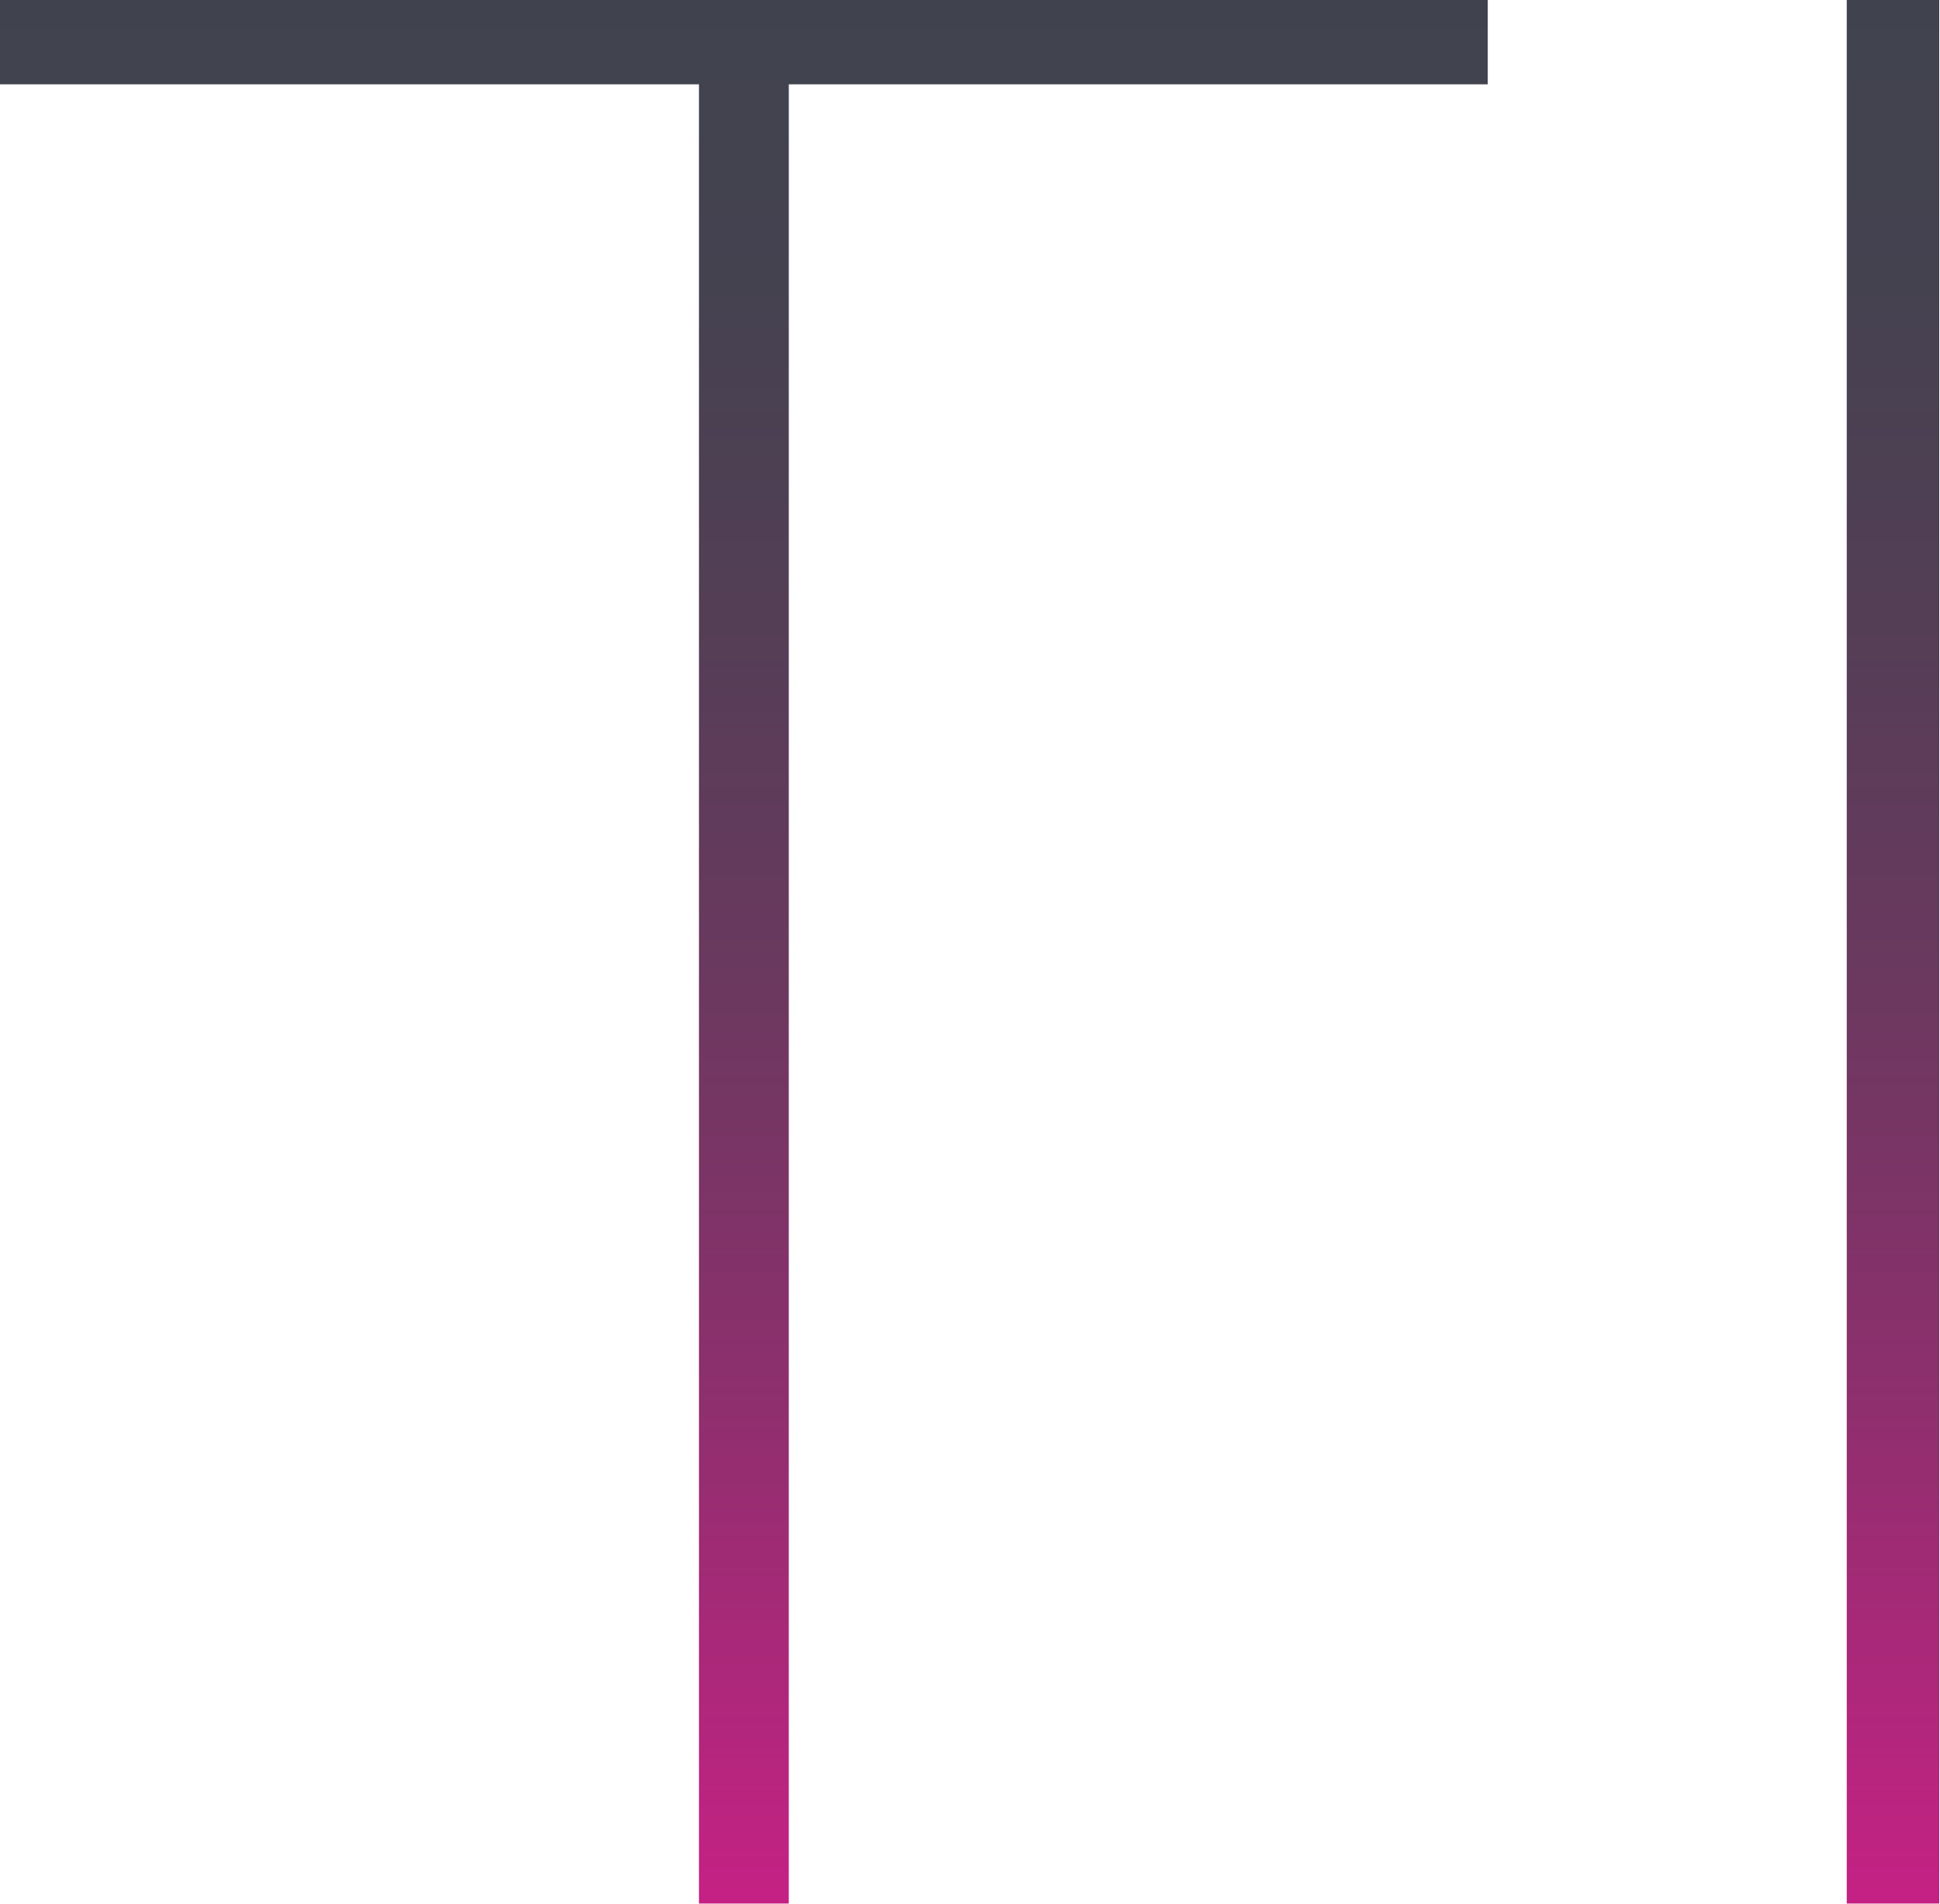
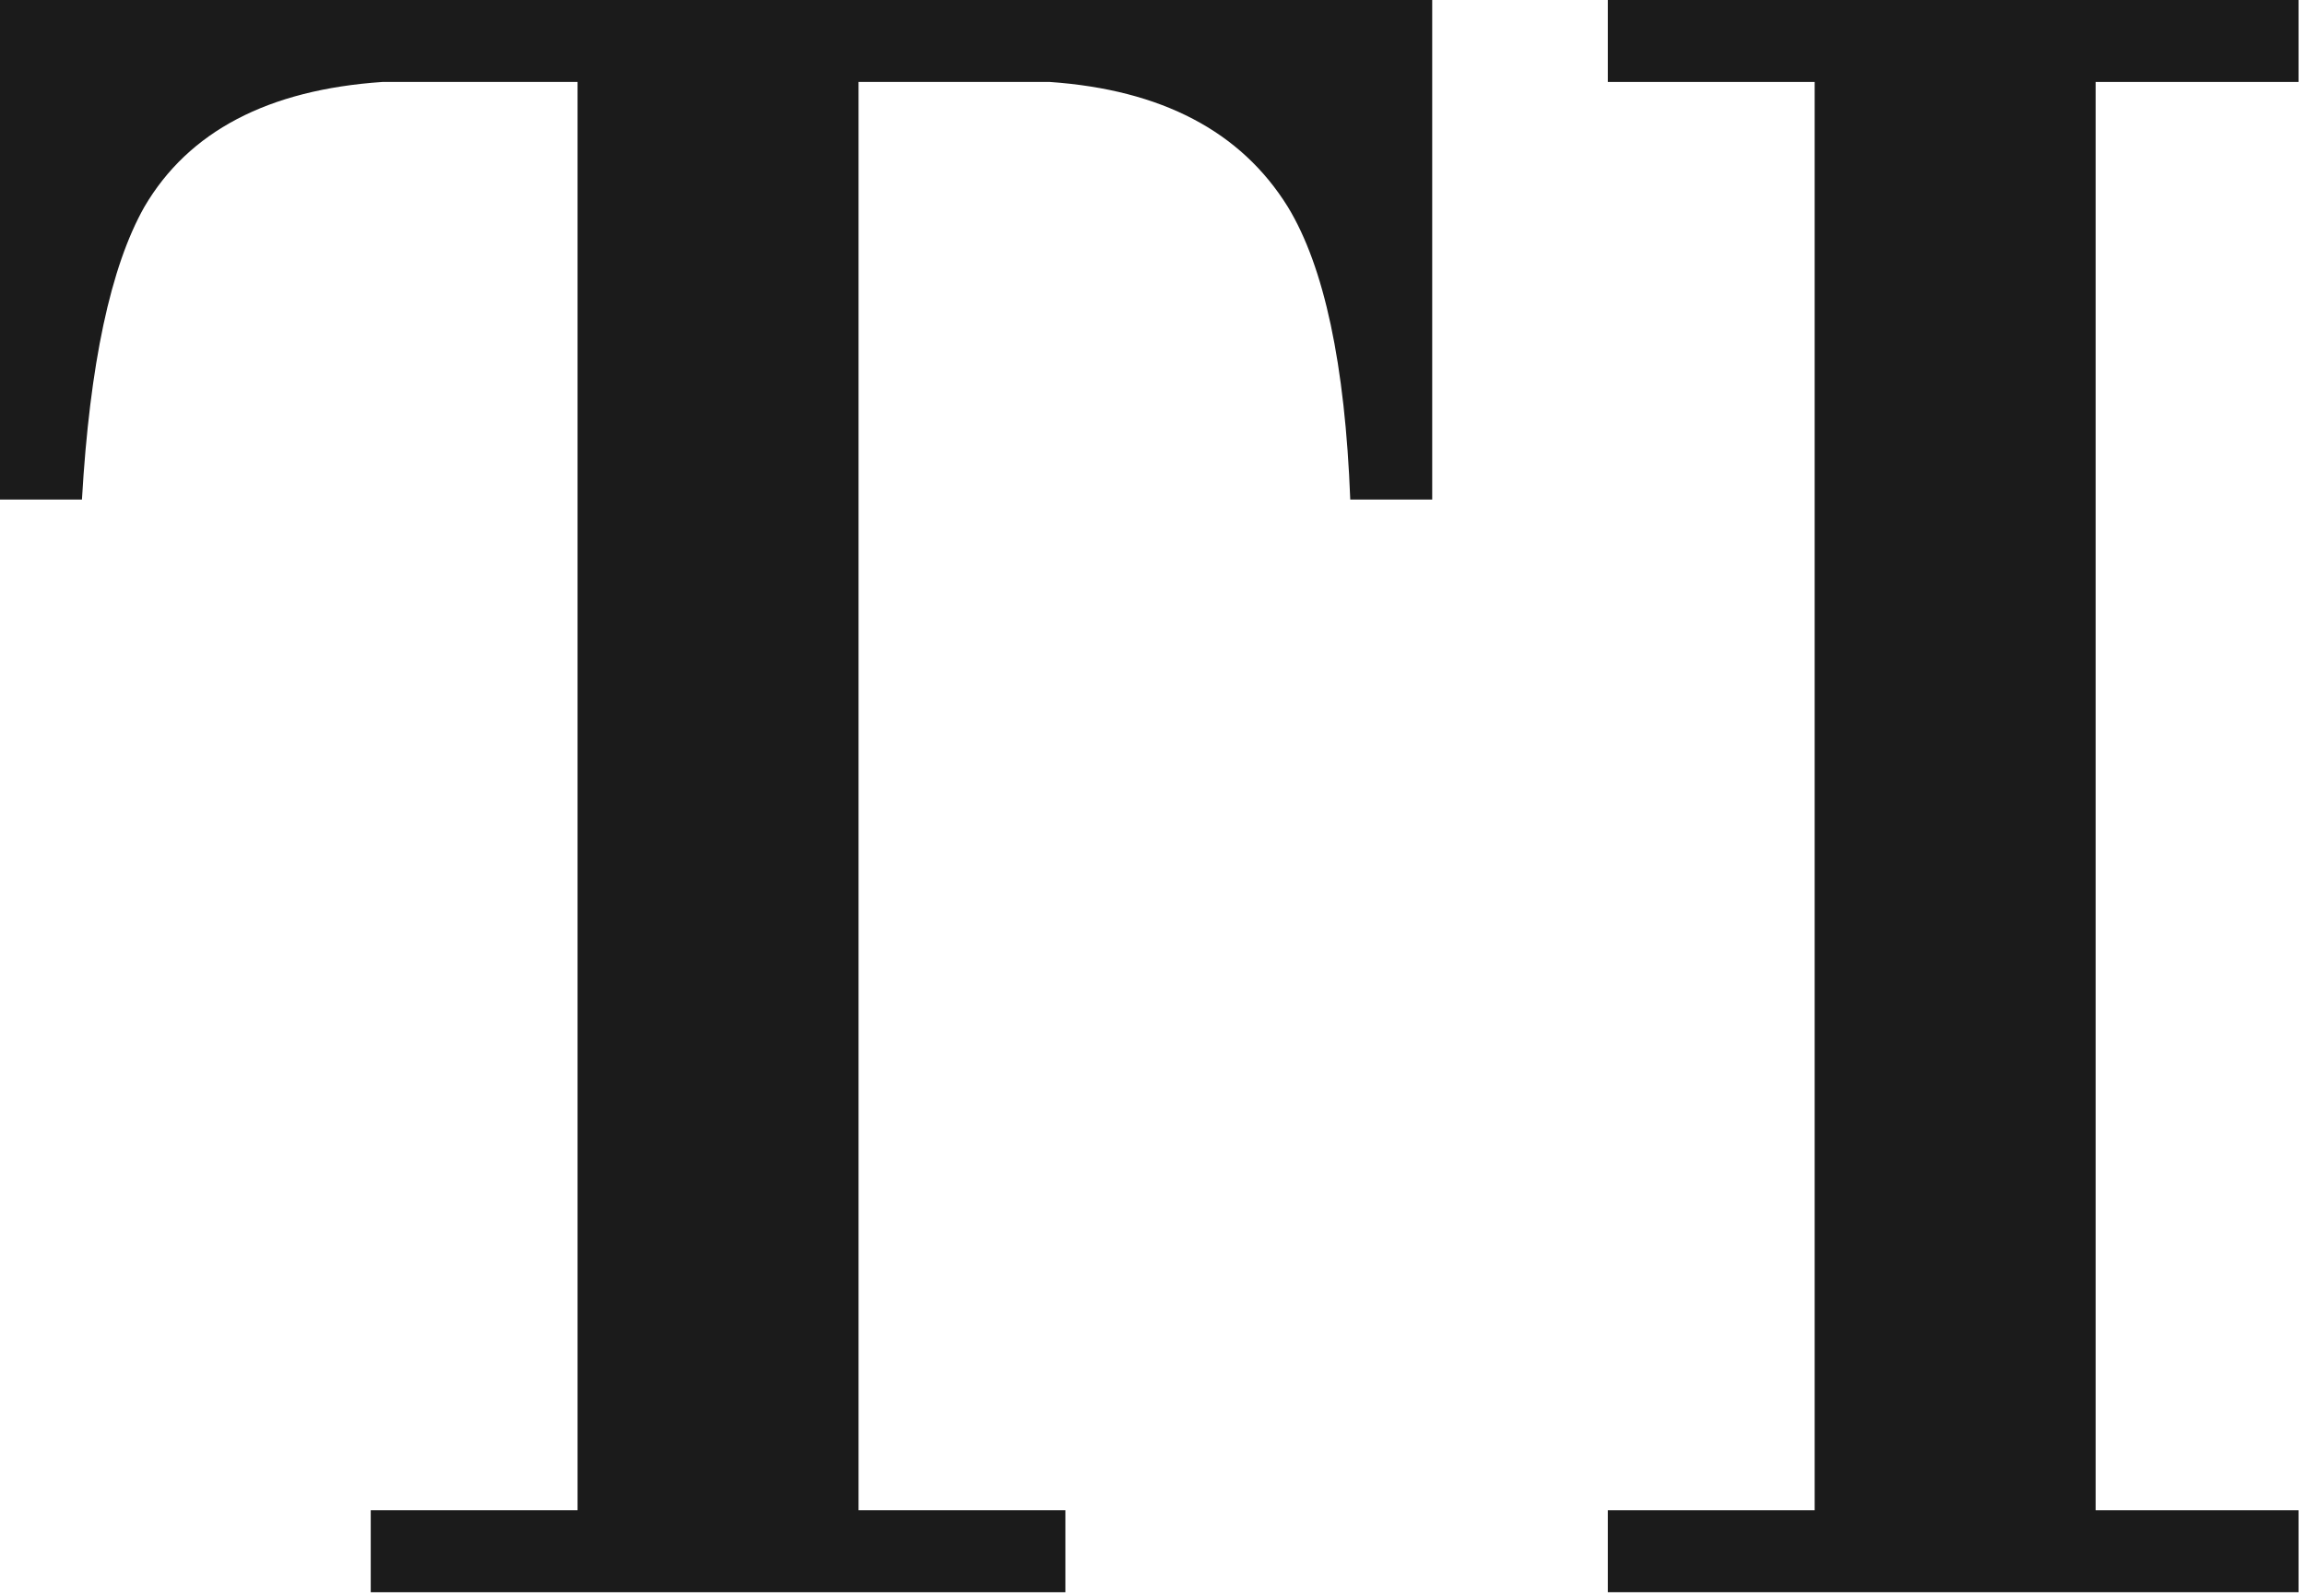
- <svg xmlns="http://www.w3.org/2000/svg" viewBox="0 0 285.2 280">
-   <defs>
-     <style>.cls-1{fill:url(#Namnlös_övertoning_4);}</style>
-     <linearGradient id="Namnlös_övertoning_4" x1="142.6" x2="142.6" y2="280" gradientUnits="userSpaceOnUse">
-       <stop offset="0" stop-color="#40434e" />
-       <stop offset="0.15" stop-color="#454250" />
-       <stop offset="0.33" stop-color="#543e56" />
-       <stop offset="0.53" stop-color="#6d3860" />
-       <stop offset="0.74" stop-color="#8f2f6e" />
-       <stop offset="0.95" stop-color="#bb2480" />
-       <stop offset="1" stop-color="#c52184" />
-     </linearGradient>
-   </defs>
-   <g id="Lager_2" data-name="Lager 2">
-     <g id="Lager_1-2" data-name="Lager 1">
-       <path class="cls-1" d="M102.8,12.4H0V0H218.8V12.4H116V280H102.8Z" />
-       <path class="cls-1" d="M271.6,0h13.6V280H271.6Z" />
+ <svg xmlns="http://www.w3.org/2000/svg" width="100%" height="100%" viewBox="0 0 286 198" version="1.1" xml:space="preserve" style="fill-rule:evenodd;clip-rule:evenodd;stroke-linejoin:round;stroke-miterlimit:1.414;">
+   <g transform="matrix(1,0,0,1,-5.2e-05,-41.2219)">
+     <g id="Lager_1-2" transform="matrix(1.21053,0,0,1.21053,-10.1684,238.78)">
+       <path d="M46.4,-8.4L67.6,-8.4L67.6,-154.8L47.6,-154.8C35.867,-154 27.733,-149.733 23.2,-142C19.733,-135.867 17.6,-125.867 16.8,-112L8.4,-112L8.4,-163.2L155.2,-163.2L155.2,-112L146.8,-112C146.267,-125.867 144.133,-135.867 140.4,-142C135.6,-149.733 127.467,-154 116,-154.8L96.4,-154.8L96.4,-8.4L117.6,-8.4L117.6,0L46.4,0L46.4,-8.4Z" style="fill:rgb(27,27,27);fill-rule:nonzero;" />
+       <path d="M173.2,-8.4L194.4,-8.4L194.4,-154.8L173.2,-154.8L173.2,-163.2L244,-163.2L244,-154.8L223.2,-154.8L223.2,-8.4L244,-8.4L244,0L173.2,0L173.2,-8.4Z" style="fill:rgb(27,27,27);fill-rule:nonzero;" />
    </g>
  </g>
</svg>
